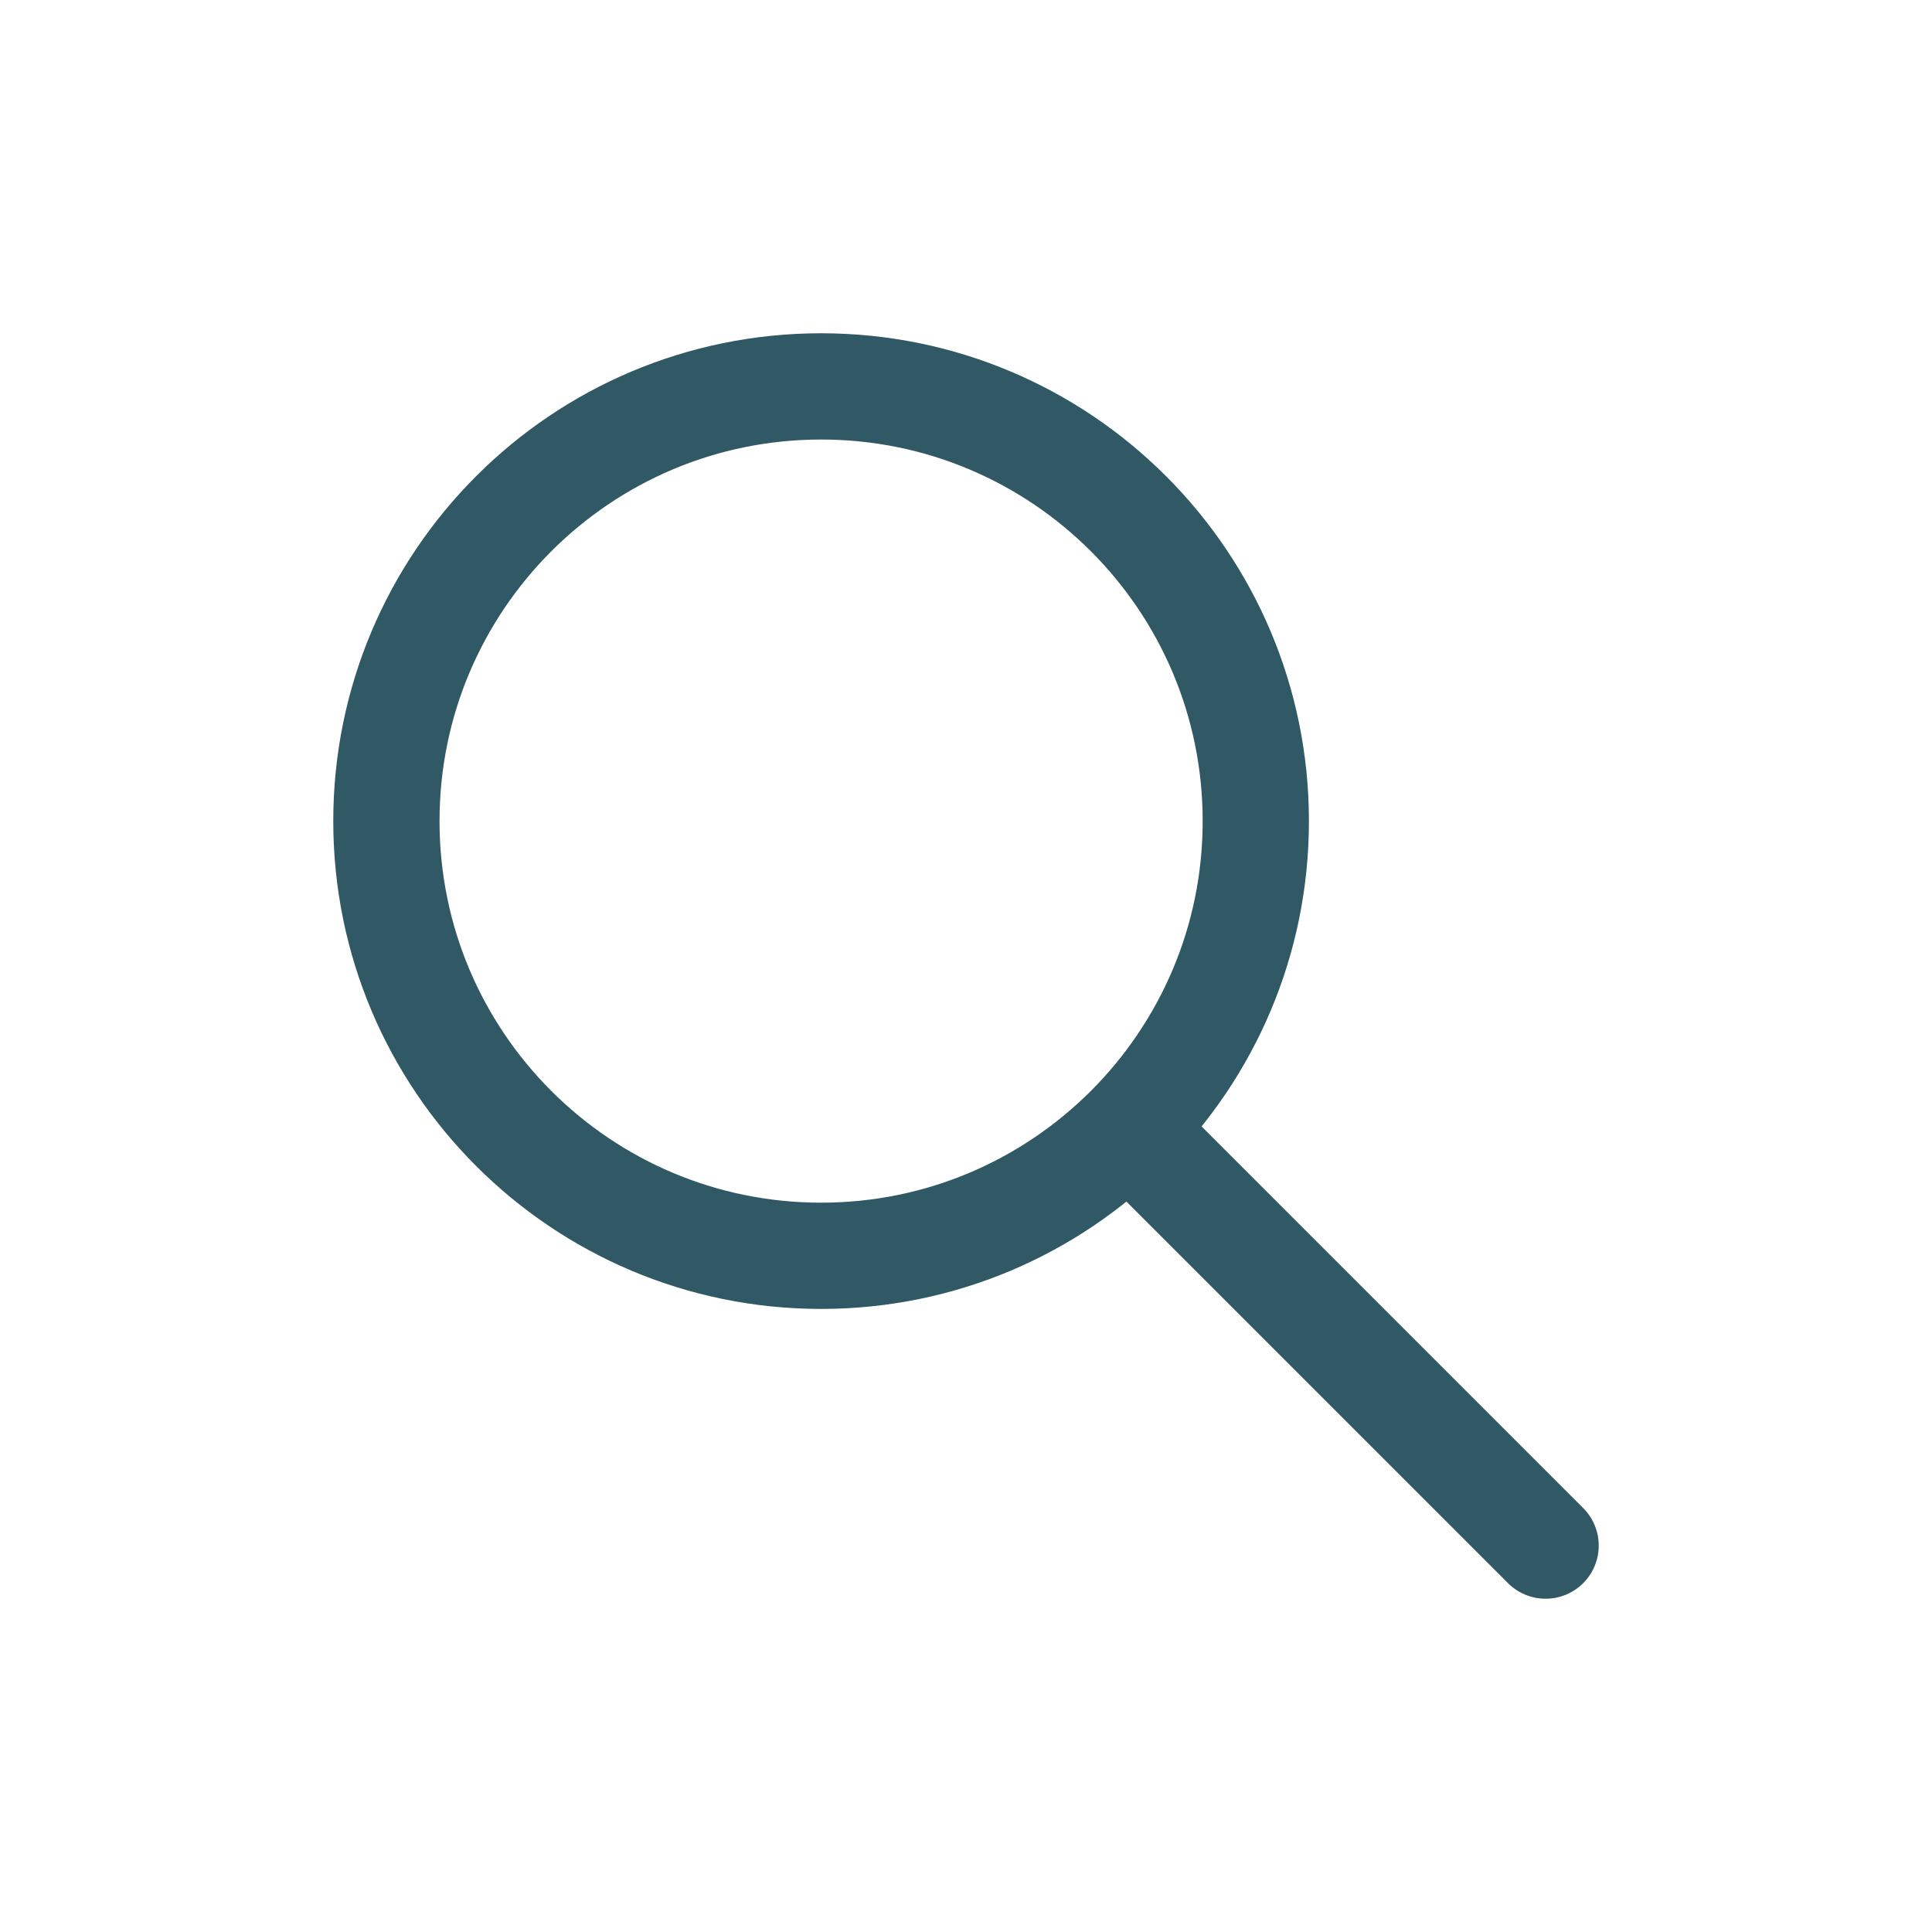
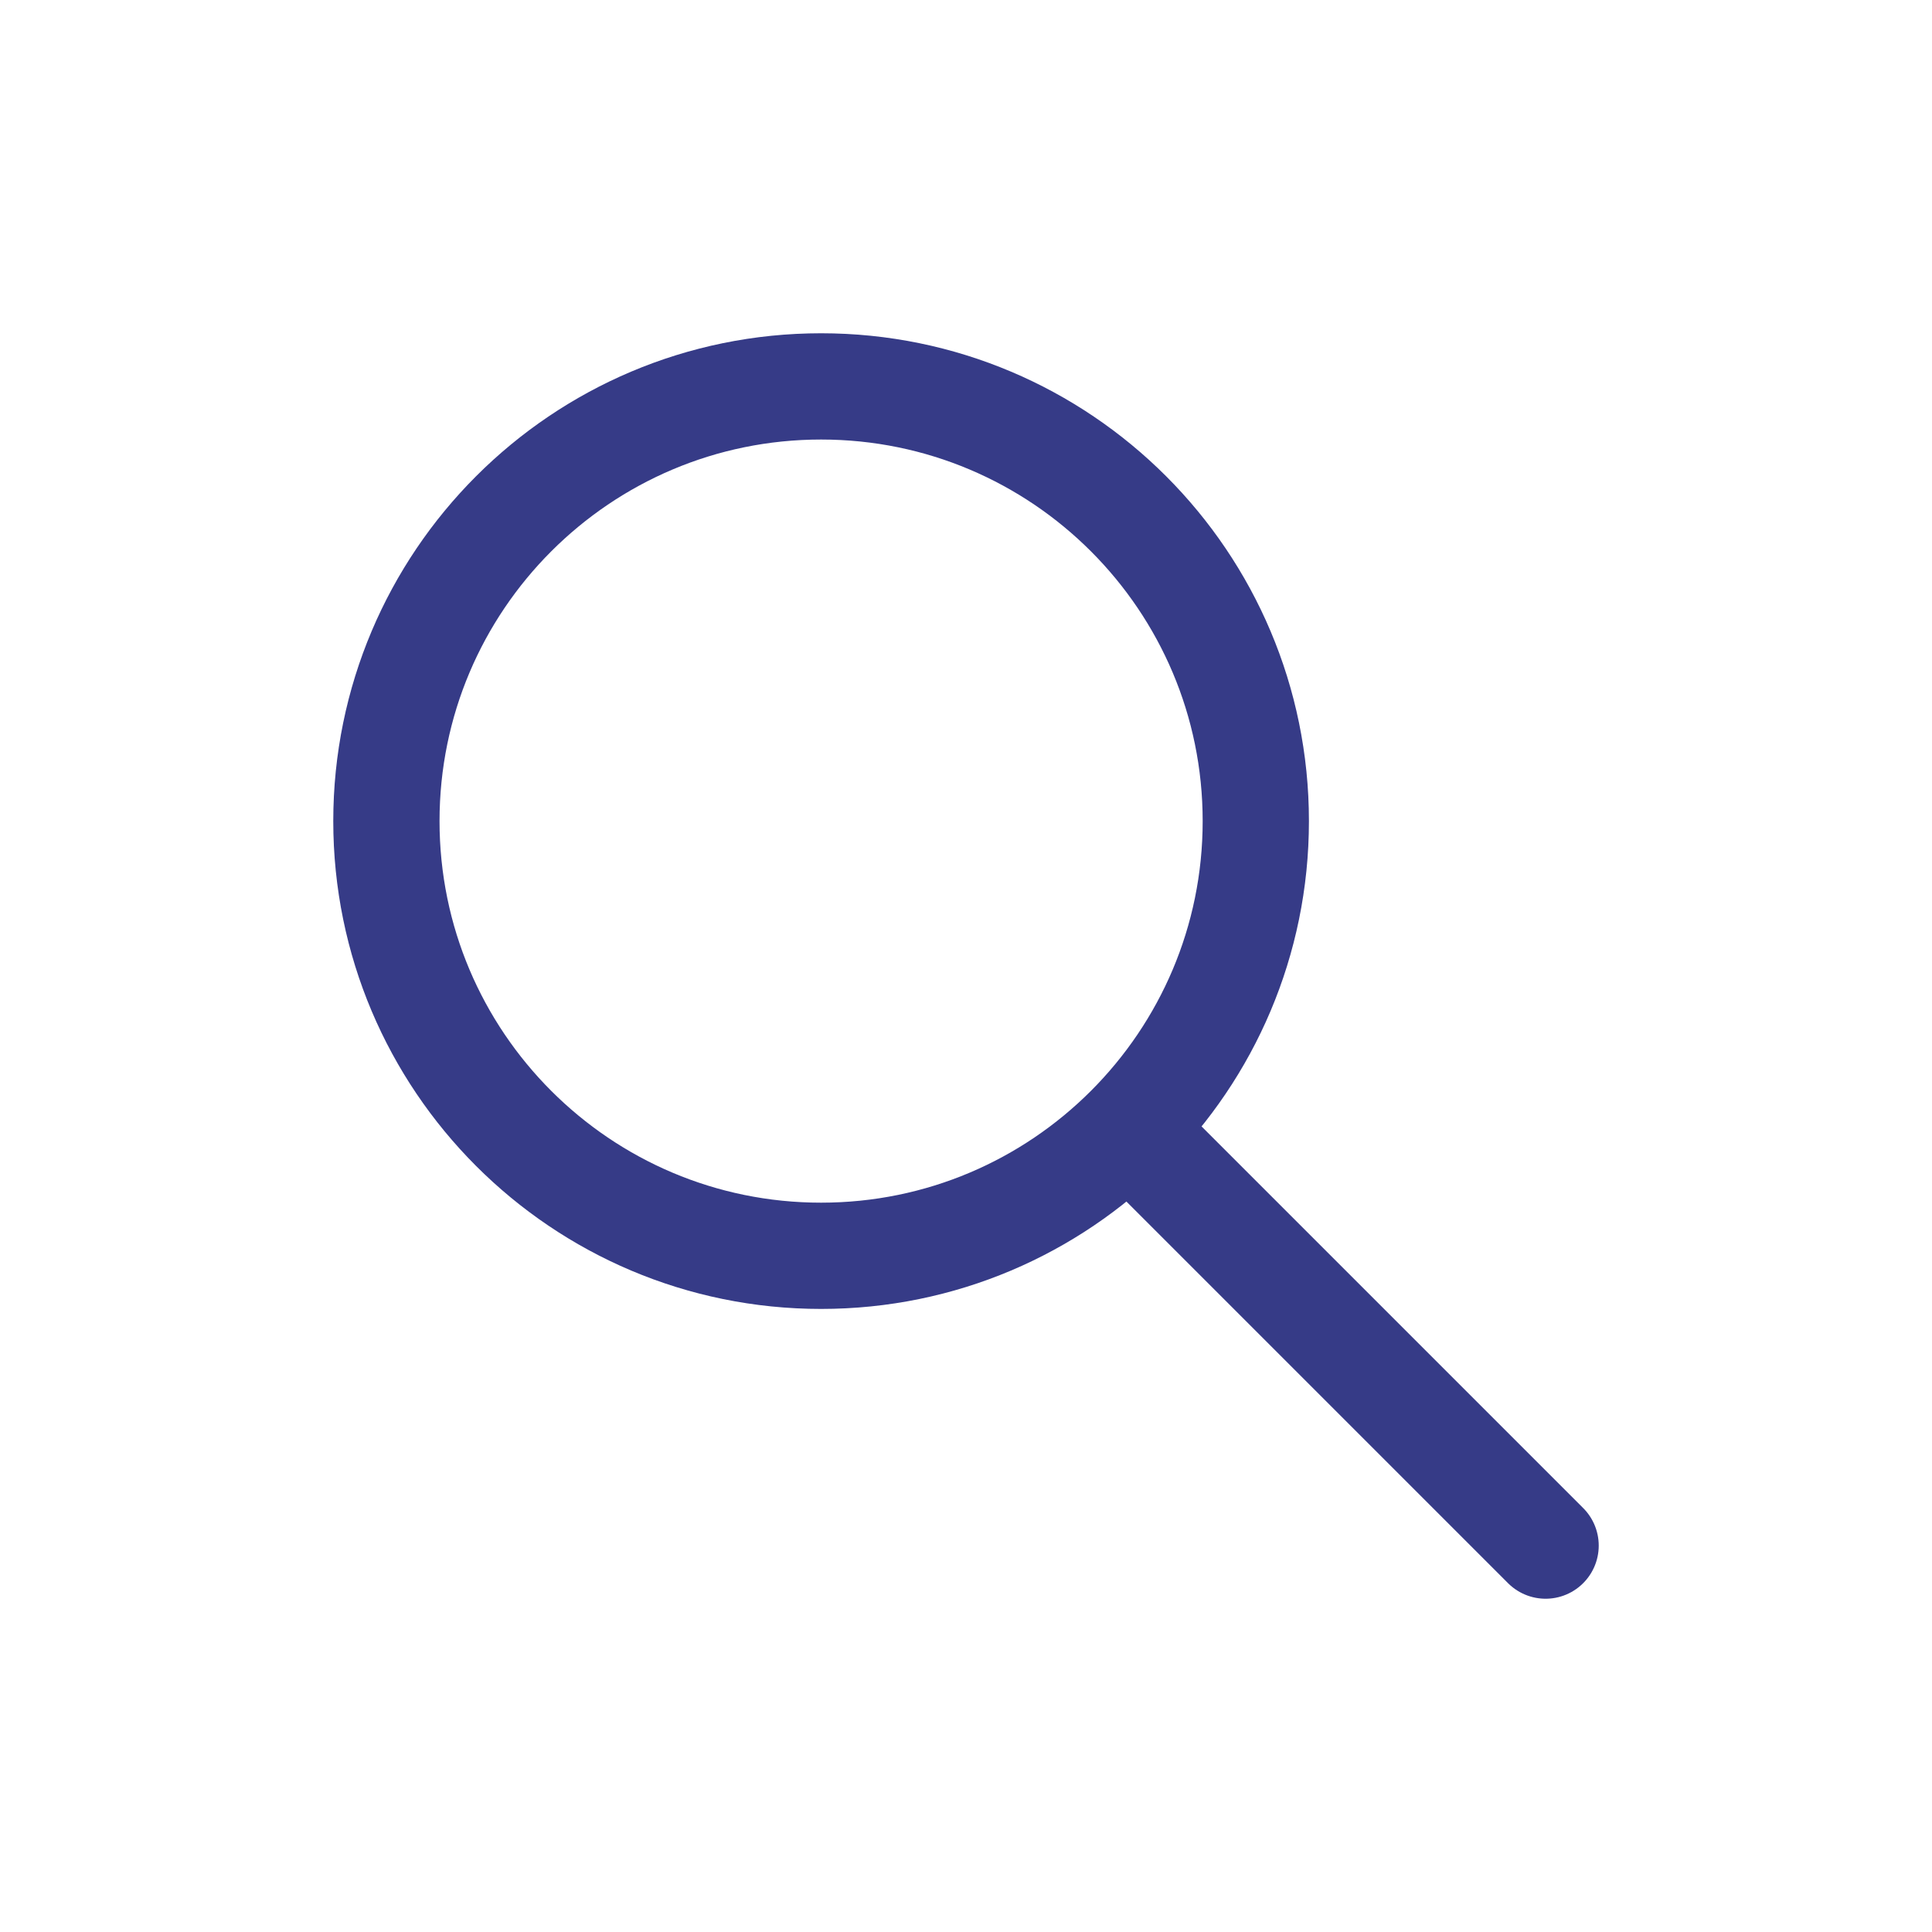
<svg xmlns="http://www.w3.org/2000/svg" viewBox="0 0 40 40">
-   <g fill="none" stroke="#315965" stroke-width="2.2" stroke-linecap="round" stroke-linejoin="round">
+   <g fill="none" stroke="#363b87" stroke-width="2.2" stroke-linecap="round" stroke-linejoin="round">
    <circle cx="17" cy="17" r="9" />
    <path d="M24 24L32 32" />
  </g>
</svg>
